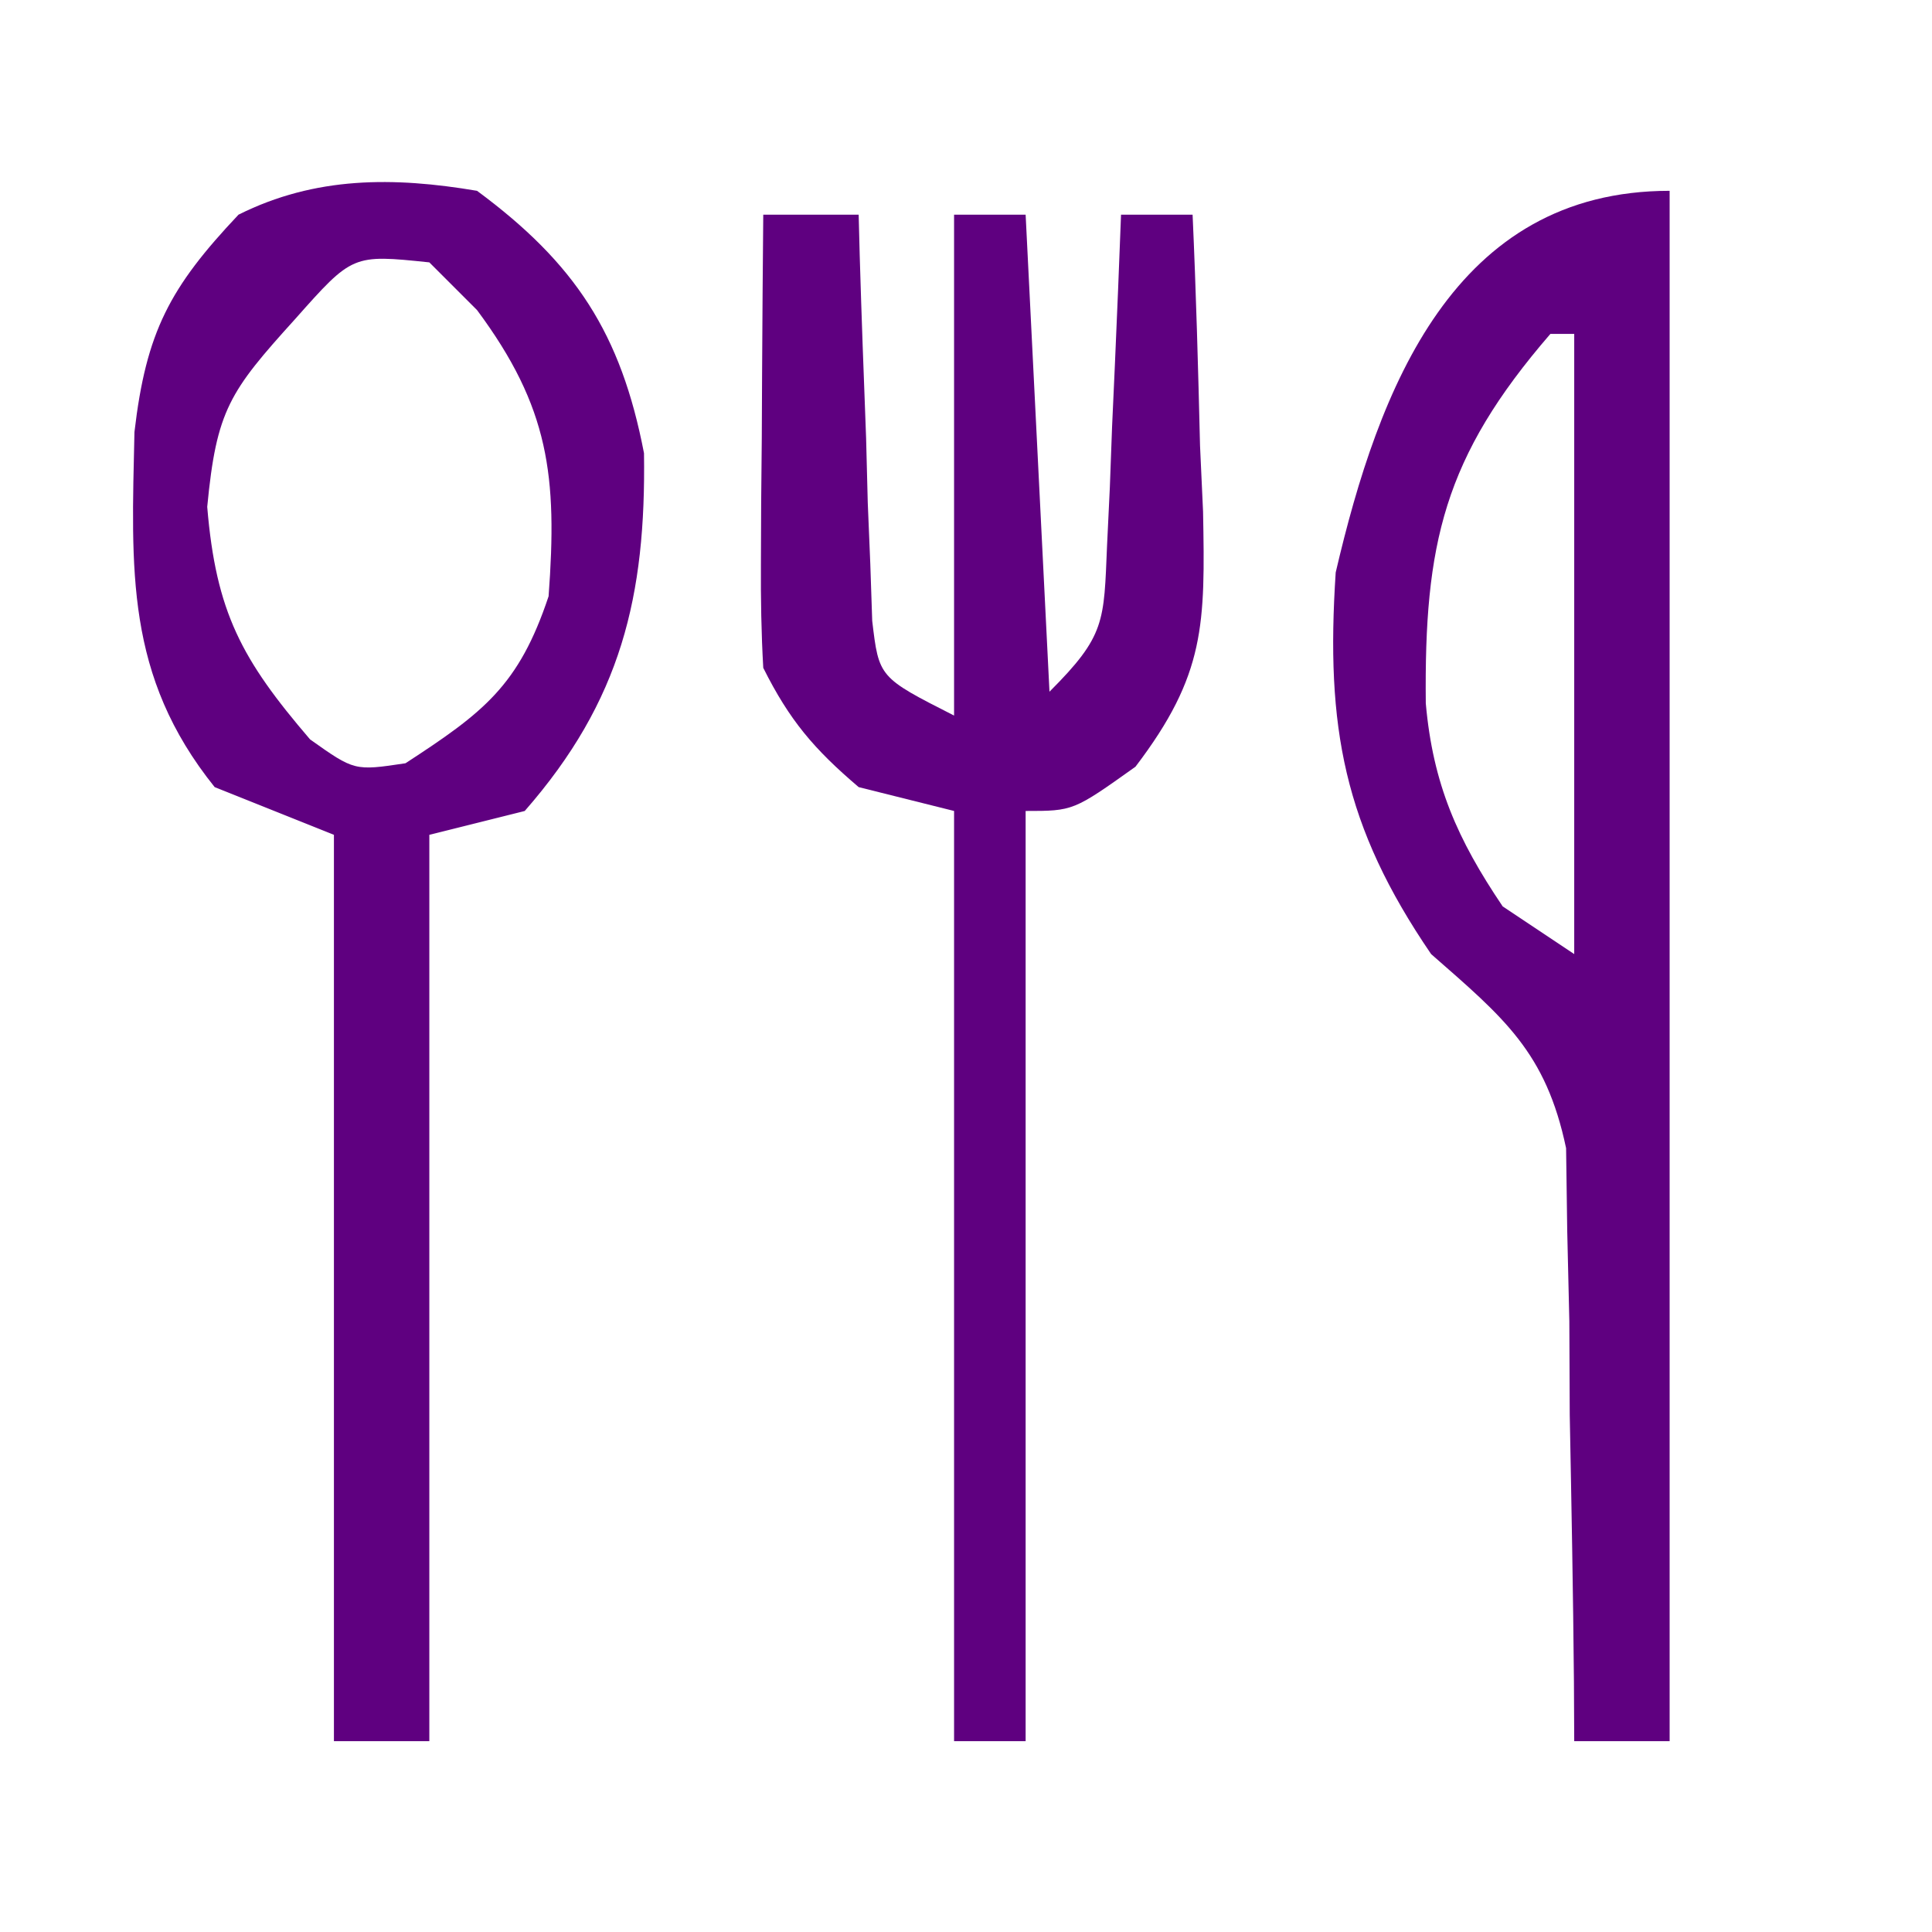
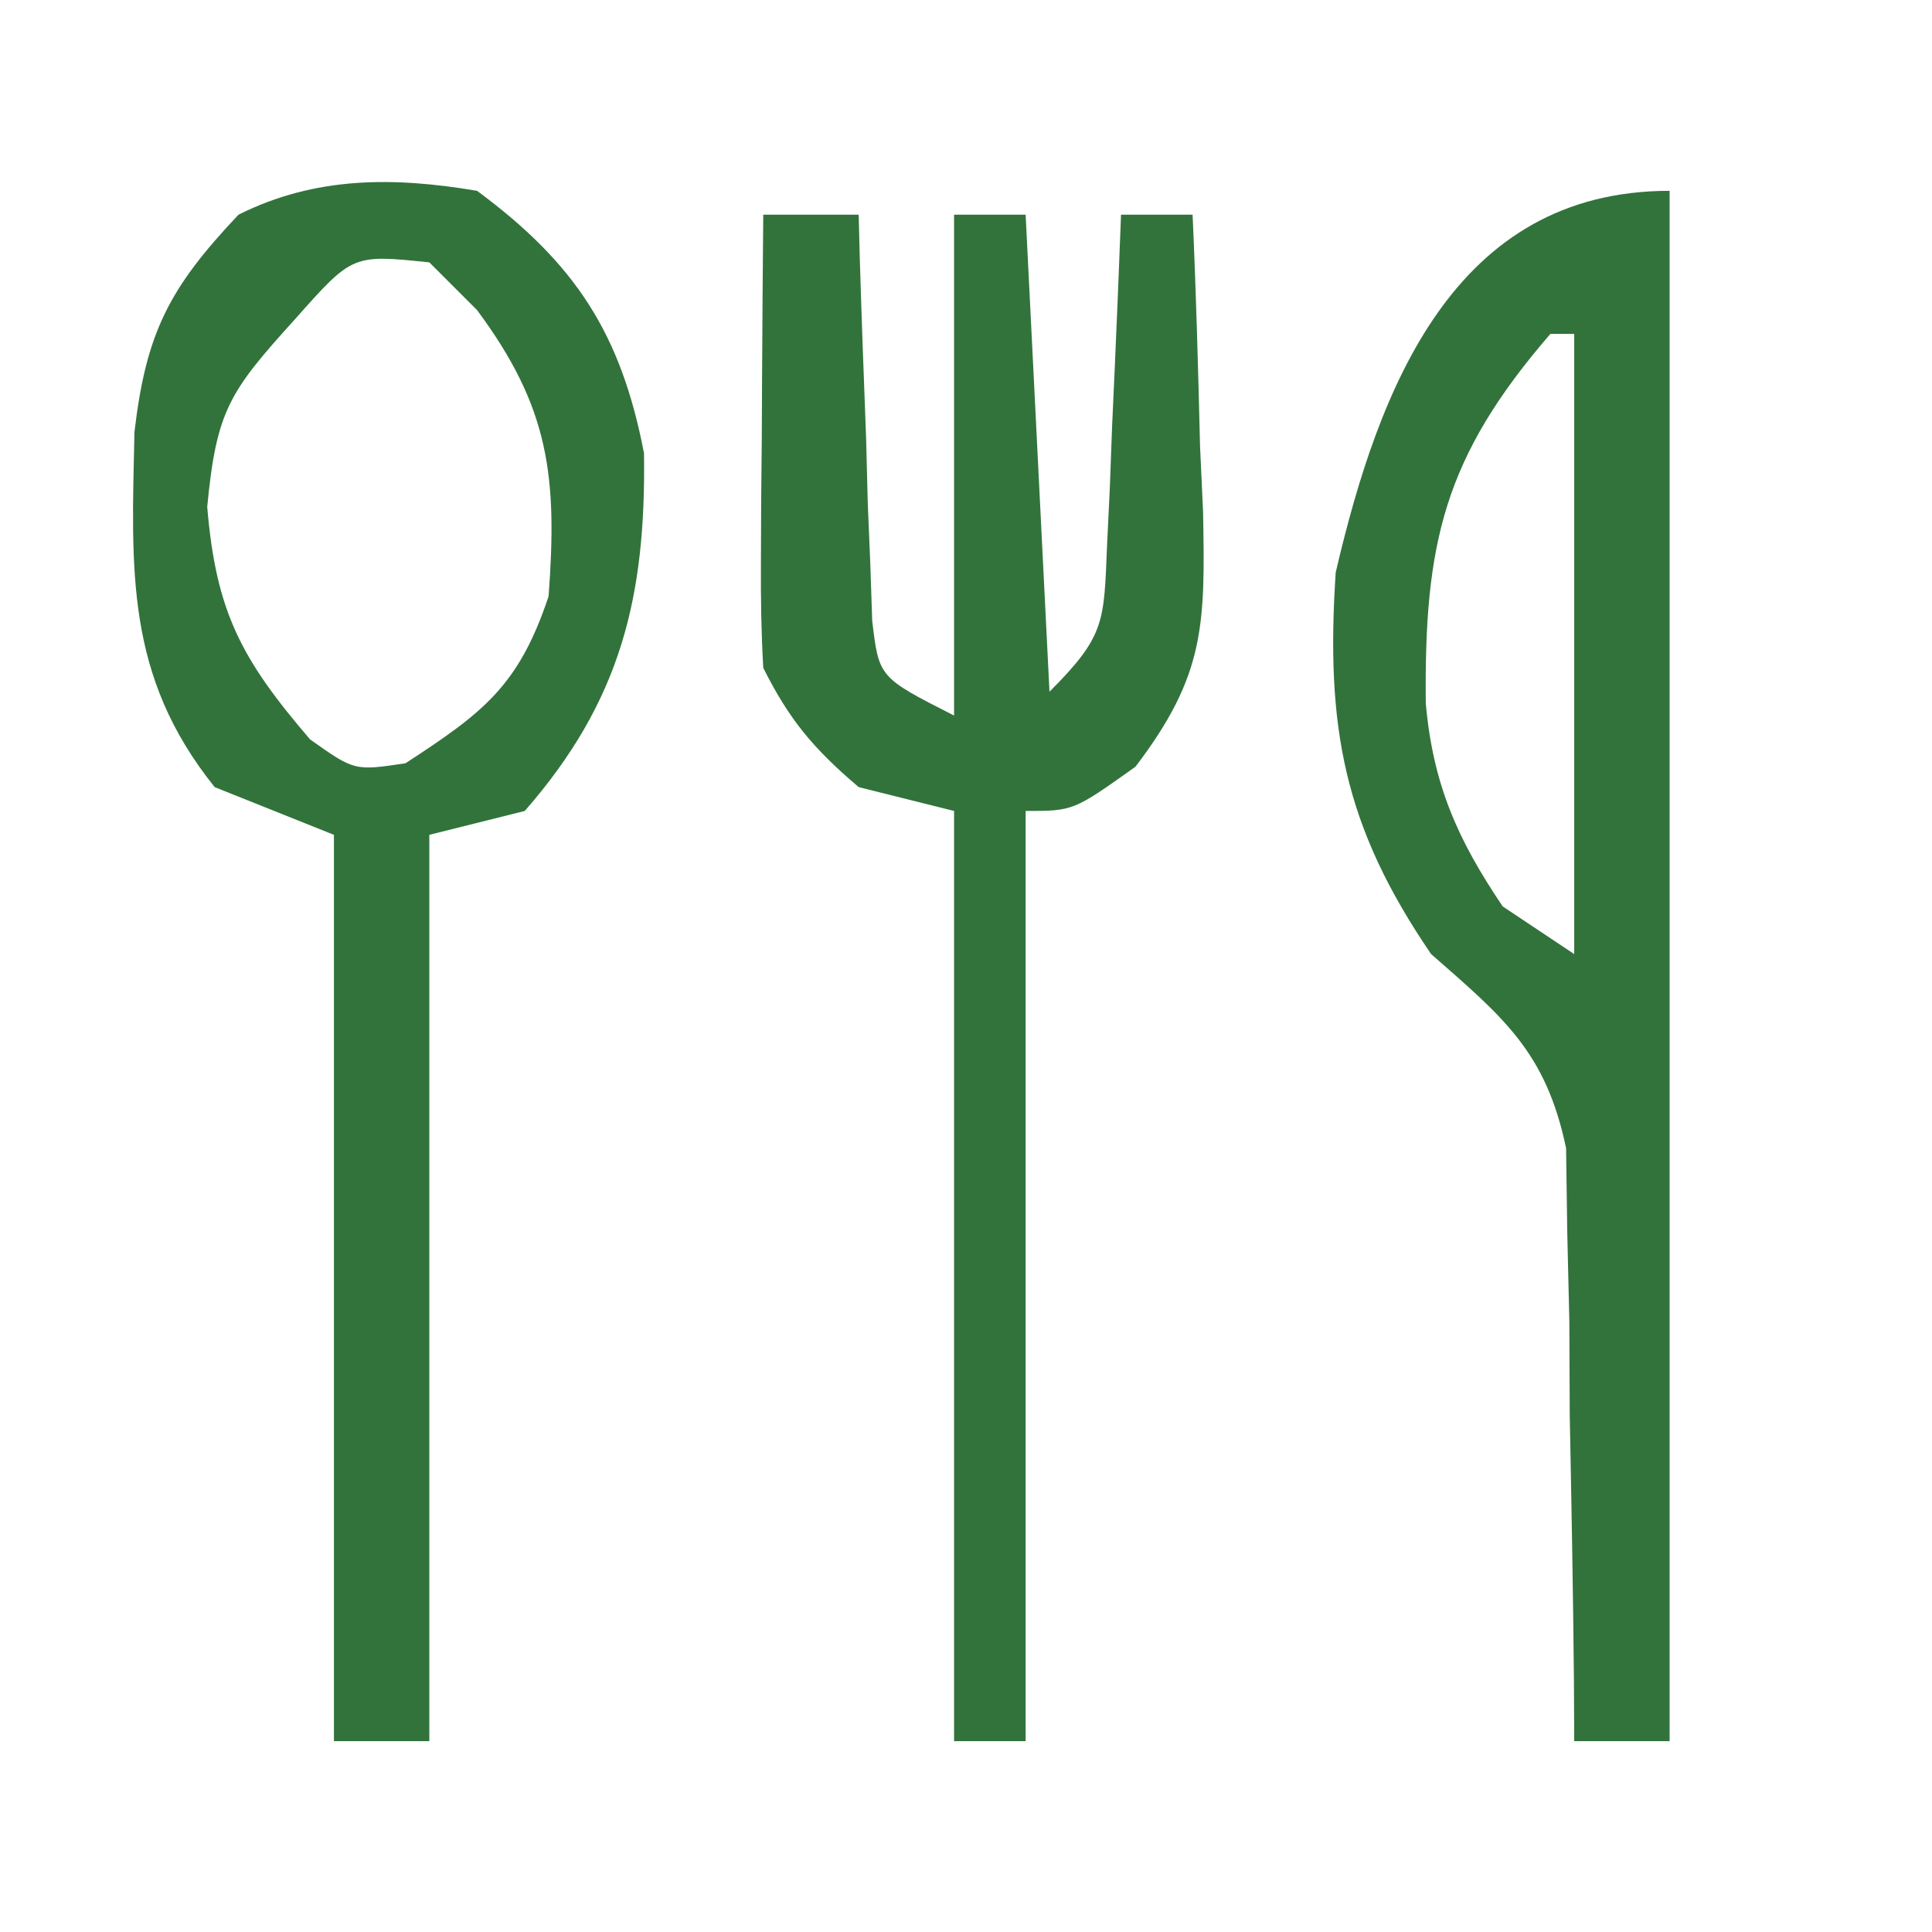
<svg xmlns="http://www.w3.org/2000/svg" version="1.1" width="81" height="81">
-   <path d="M0 0 C0 21.45 0 42.9 0 65 C-1.32 65 -2.64 65 -4 65 C-4.004 64.178 -4.008 63.356 -4.012 62.509 C-4.045 58.776 -4.116 55.045 -4.188 51.312 C-4.193 50.019 -4.199 48.725 -4.205 47.393 C-4.234 46.145 -4.263 44.898 -4.293 43.613 C-4.309 42.466 -4.324 41.32 -4.341 40.138 C-5.188 36.105 -6.947 34.674 -10 32 C-13.663 26.636 -14.426 22.491 -14 16 C-12.198 8.274 -9.047 0 0 0 Z M-5 6 C-9.482 11.183 -10.291 14.807 -10.223 21.488 C-9.922 24.879 -8.895 27.192 -7 30 C-6.01 30.66 -5.02 31.32 -4 32 C-4 23.42 -4 14.84 -4 6 C-4.33 6 -4.66 6 -5 6 Z " fill="#5f0080" transform="translate(70,8)" />
-   <path d="M0 0 C4.121 3.046 6.035 5.983 7 11 C7.086 16.993 6.049 21.372 2 26 C0.68 26.33 -0.64 26.66 -2 27 C-2 39.54 -2 52.08 -2 65 C-3.32 65 -4.64 65 -6 65 C-6 52.46 -6 39.92 -6 27 C-8.475 26.01 -8.475 26.01 -11 25 C-14.761 20.317 -14.488 15.892 -14.363 10.113 C-13.872 5.905 -12.882 4.052 -10 1 C-6.774 -0.613 -3.488 -0.589 0 0 Z M-7.625 5.375 C-10.381 8.421 -10.922 9.189 -11.312 13.25 C-10.944 17.672 -9.868 19.654 -7 23 C-5.137 24.321 -5.137 24.321 -3 24 C0.277 21.866 1.75 20.75 3 17 C3.373 11.966 3.031 9.08 0 5 C-0.66 4.34 -1.32 3.68 -2 3 C-5.219 2.665 -5.219 2.665 -7.625 5.375 Z " fill="#5f0080" transform="translate(20,8)" />
-   <path d="M0 0 C1.32 0 2.64 0 4 0 C4.015 0.565 4.029 1.13 4.044 1.712 C4.119 4.267 4.215 6.821 4.312 9.375 C4.335 10.264 4.358 11.154 4.381 12.07 C4.416 12.921 4.452 13.772 4.488 14.648 C4.514 15.434 4.541 16.219 4.568 17.029 C4.849 19.4 4.849 19.4 8 21 C8 14.07 8 7.14 8 0 C8.99 0 9.98 0 11 0 C11.33 6.6 11.66 13.2 12 20 C14.354 17.646 14.279 17.07 14.414 13.867 C14.453 13.062 14.491 12.256 14.531 11.426 C14.578 10.163 14.578 10.163 14.625 8.875 C14.683 7.601 14.683 7.601 14.742 6.301 C14.837 4.201 14.919 2.1 15 0 C15.99 0 16.98 0 18 0 C18.146 3.229 18.234 6.457 18.312 9.688 C18.354 10.6 18.396 11.512 18.439 12.451 C18.525 17.169 18.546 19.282 15.605 23.145 C13 25 13 25 11 25 C11 37.87 11 50.74 11 64 C10.01 64 9.02 64 8 64 C8 51.13 8 38.26 8 25 C6.68 24.67 5.36 24.34 4 24 C2.127 22.405 1.102 21.204 0 19 C-0.083 17.552 -0.107 16.099 -0.098 14.648 C-0.094 13.798 -0.091 12.947 -0.088 12.07 C-0.08 11.181 -0.071 10.291 -0.062 9.375 C-0.058 8.478 -0.053 7.581 -0.049 6.656 C-0.037 4.437 -0.021 2.219 0 0 Z " fill="#5f0080" transform="translate(32,9)" />
+   <path d="M0 0 C0 21.45 0 42.9 0 65 C-1.32 65 -2.64 65 -4 65 C-4.004 64.178 -4.008 63.356 -4.012 62.509 C-4.045 58.776 -4.116 55.045 -4.188 51.312 C-4.193 50.019 -4.199 48.725 -4.205 47.393 C-4.234 46.145 -4.263 44.898 -4.293 43.613 C-4.309 42.466 -4.324 41.32 -4.341 40.138 C-5.188 36.105 -6.947 34.674 -10 32 C-13.663 26.636 -14.426 22.491 -14 16 C-12.198 8.274 -9.047 0 0 0 Z M-5 6 C-9.482 11.183 -10.291 14.807 -10.223 21.488 C-9.922 24.879 -8.895 27.192 -7 30 C-6.01 30.66 -5.02 31.32 -4 32 C-4 23.42 -4 14.84 -4 6 C-4.33 6 -4.66 6 -5 6 Z " fill="#32733c" transform="translate(70,8)" />
+   <path d="M0 0 C4.121 3.046 6.035 5.983 7 11 C7.086 16.993 6.049 21.372 2 26 C0.68 26.33 -0.64 26.66 -2 27 C-2 39.54 -2 52.08 -2 65 C-3.32 65 -4.64 65 -6 65 C-6 52.46 -6 39.92 -6 27 C-8.475 26.01 -8.475 26.01 -11 25 C-14.761 20.317 -14.488 15.892 -14.363 10.113 C-13.872 5.905 -12.882 4.052 -10 1 C-6.774 -0.613 -3.488 -0.589 0 0 Z M-7.625 5.375 C-10.381 8.421 -10.922 9.189 -11.312 13.25 C-10.944 17.672 -9.868 19.654 -7 23 C-5.137 24.321 -5.137 24.321 -3 24 C0.277 21.866 1.75 20.75 3 17 C3.373 11.966 3.031 9.08 0 5 C-0.66 4.34 -1.32 3.68 -2 3 C-5.219 2.665 -5.219 2.665 -7.625 5.375 Z " fill="#32733c" transform="translate(20,8)" />
+   <path d="M0 0 C1.32 0 2.64 0 4 0 C4.015 0.565 4.029 1.13 4.044 1.712 C4.119 4.267 4.215 6.821 4.312 9.375 C4.335 10.264 4.358 11.154 4.381 12.07 C4.416 12.921 4.452 13.772 4.488 14.648 C4.514 15.434 4.541 16.219 4.568 17.029 C4.849 19.4 4.849 19.4 8 21 C8 14.07 8 7.14 8 0 C8.99 0 9.98 0 11 0 C11.33 6.6 11.66 13.2 12 20 C14.354 17.646 14.279 17.07 14.414 13.867 C14.453 13.062 14.491 12.256 14.531 11.426 C14.578 10.163 14.578 10.163 14.625 8.875 C14.683 7.601 14.683 7.601 14.742 6.301 C14.837 4.201 14.919 2.1 15 0 C15.99 0 16.98 0 18 0 C18.146 3.229 18.234 6.457 18.312 9.688 C18.354 10.6 18.396 11.512 18.439 12.451 C18.525 17.169 18.546 19.282 15.605 23.145 C13 25 13 25 11 25 C11 37.87 11 50.74 11 64 C10.01 64 9.02 64 8 64 C8 51.13 8 38.26 8 25 C6.68 24.67 5.36 24.34 4 24 C2.127 22.405 1.102 21.204 0 19 C-0.083 17.552 -0.107 16.099 -0.098 14.648 C-0.094 13.798 -0.091 12.947 -0.088 12.07 C-0.08 11.181 -0.071 10.291 -0.062 9.375 C-0.058 8.478 -0.053 7.581 -0.049 6.656 C-0.037 4.437 -0.021 2.219 0 0 Z " fill="#32733c" transform="translate(32,9)" />
</svg>
